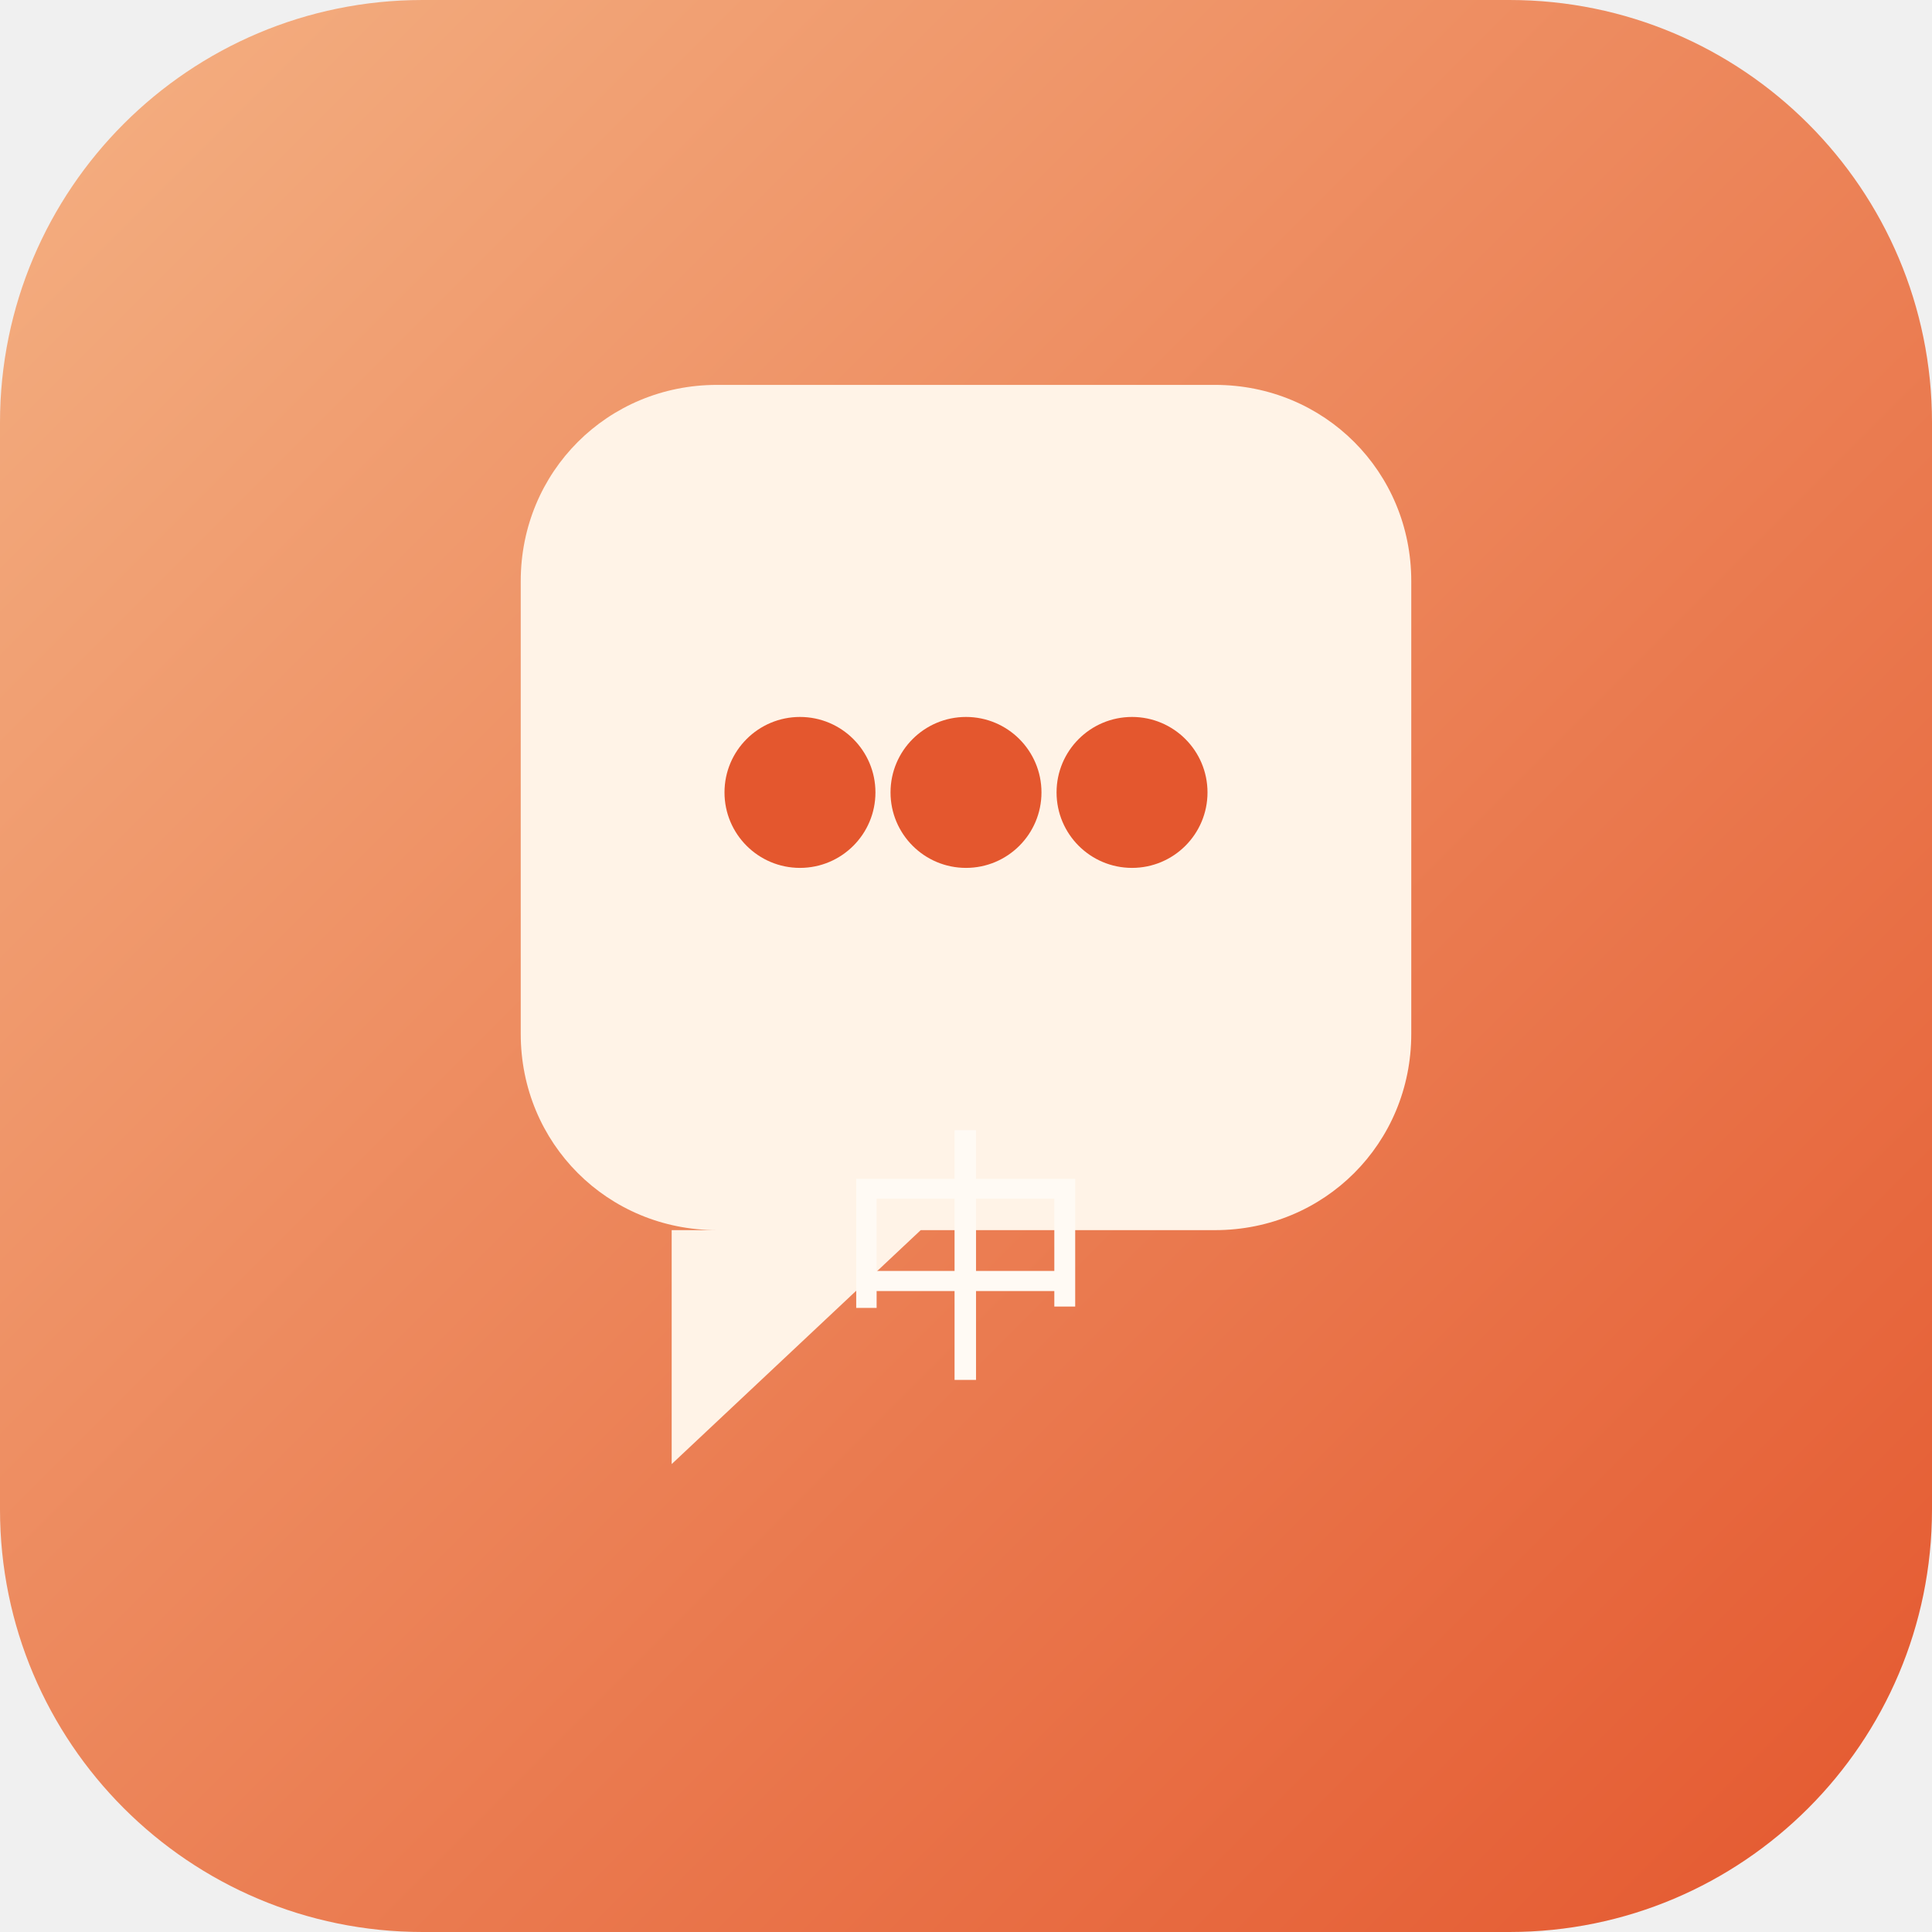
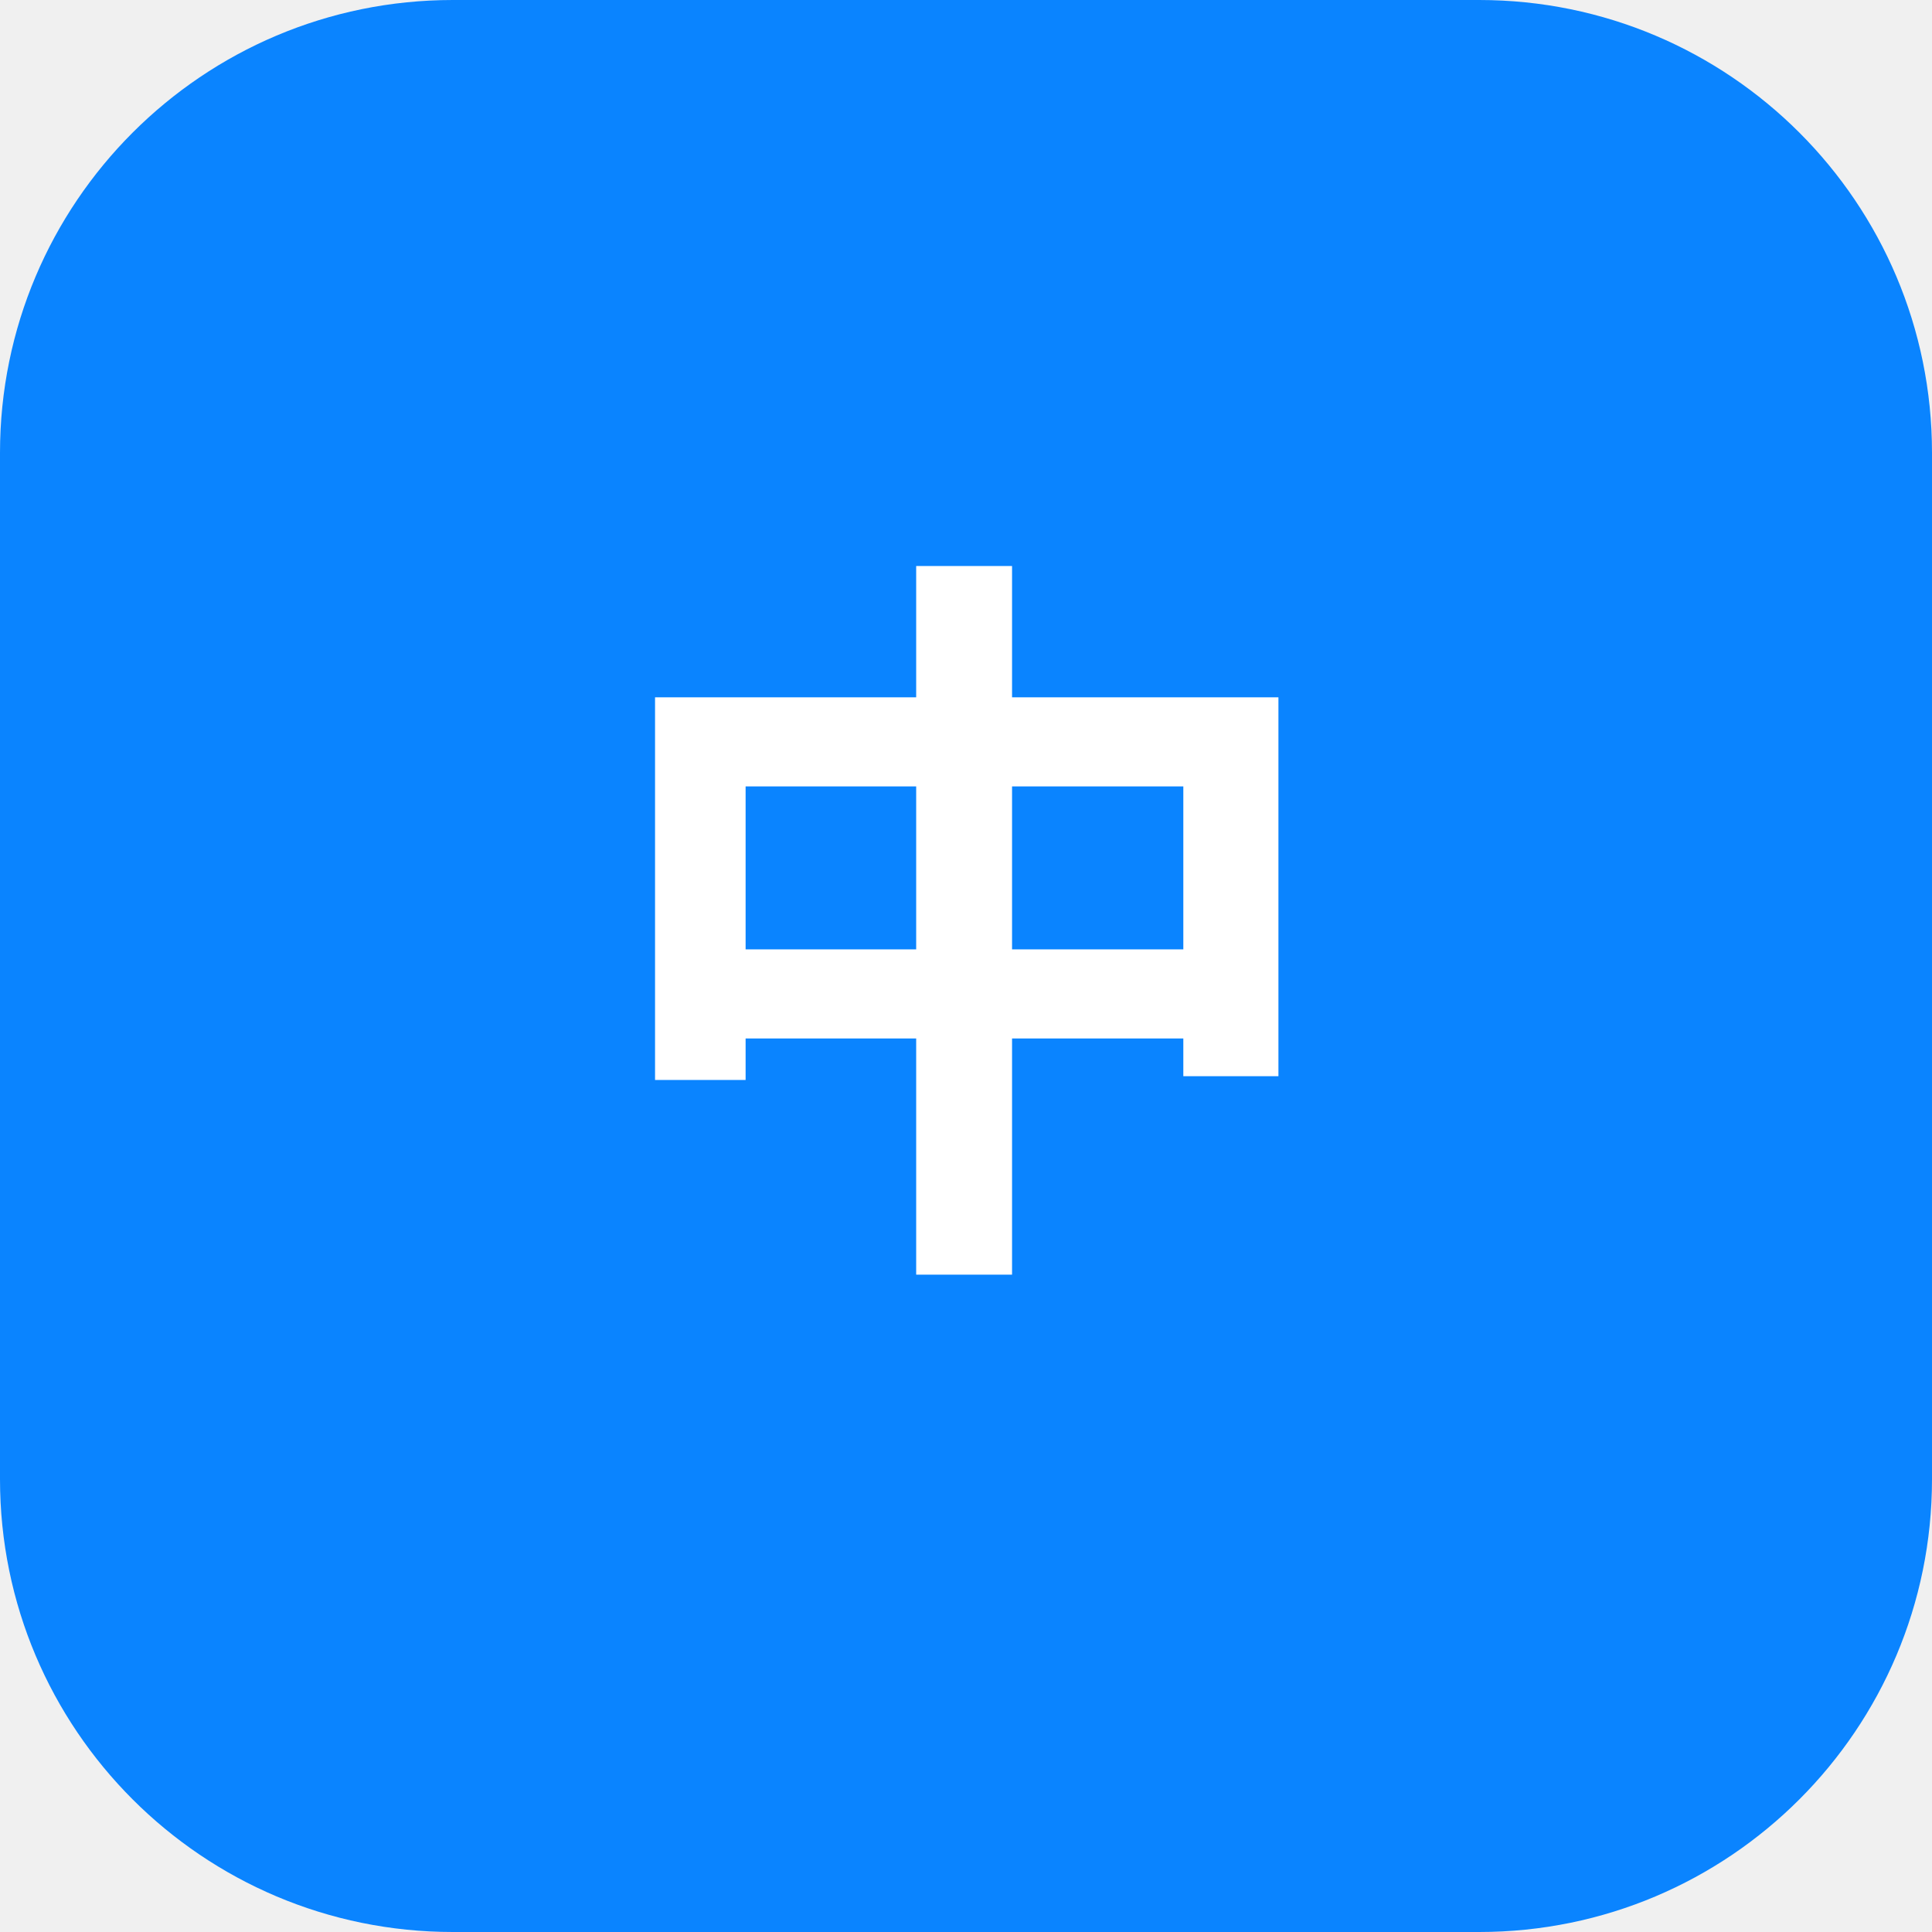
- <svg xmlns="http://www.w3.org/2000/svg" width="512" height="512" viewBox="0 0 512 512" fill="none">
-   <defs>
-     <linearGradient id="bg" x1="0" y1="0" x2="1" y2="1">
-       <stop offset="0%" stop-color="#f4b183" />
-       <stop offset="100%" stop-color="#e4572e" />
-     </linearGradient>
-   </defs>
-   <rect width="512" height="512" rx="112" fill="url(#bg)" />
-   <path d="M138 154C138 125 161 102 190 102H322C351 102 374 125 374 154V274C374 303 351 326 322 326H244L178 388V326H190C161 326 138 303 138 274V154Z" fill="#fff3e7" />
-   <circle cx="212" cy="210" r="20" fill="#e4572e" />
-   <circle cx="256" cy="210" r="20" fill="#e4572e" />
-   <circle cx="300" cy="210" r="20" fill="#e4572e" />
-   <text x="256" y="360" text-anchor="middle" font-size="72" font-family="sans-serif" fill="#fffaf4">中</text>
+ <svg xmlns="http://www.w3.org/2000/svg" width="512" height="512" viewBox="0 0 512 512">
+   <rect width="512" height="512" rx="120" fill="#0a84ff" />
+   <text x="256" y="320" text-anchor="middle" font-size="200" font-family="'Noto Sans SC', 'PingFang SC', sans-serif" font-weight="600" fill="#ffffff">
+     中
+   </text>
</svg>
